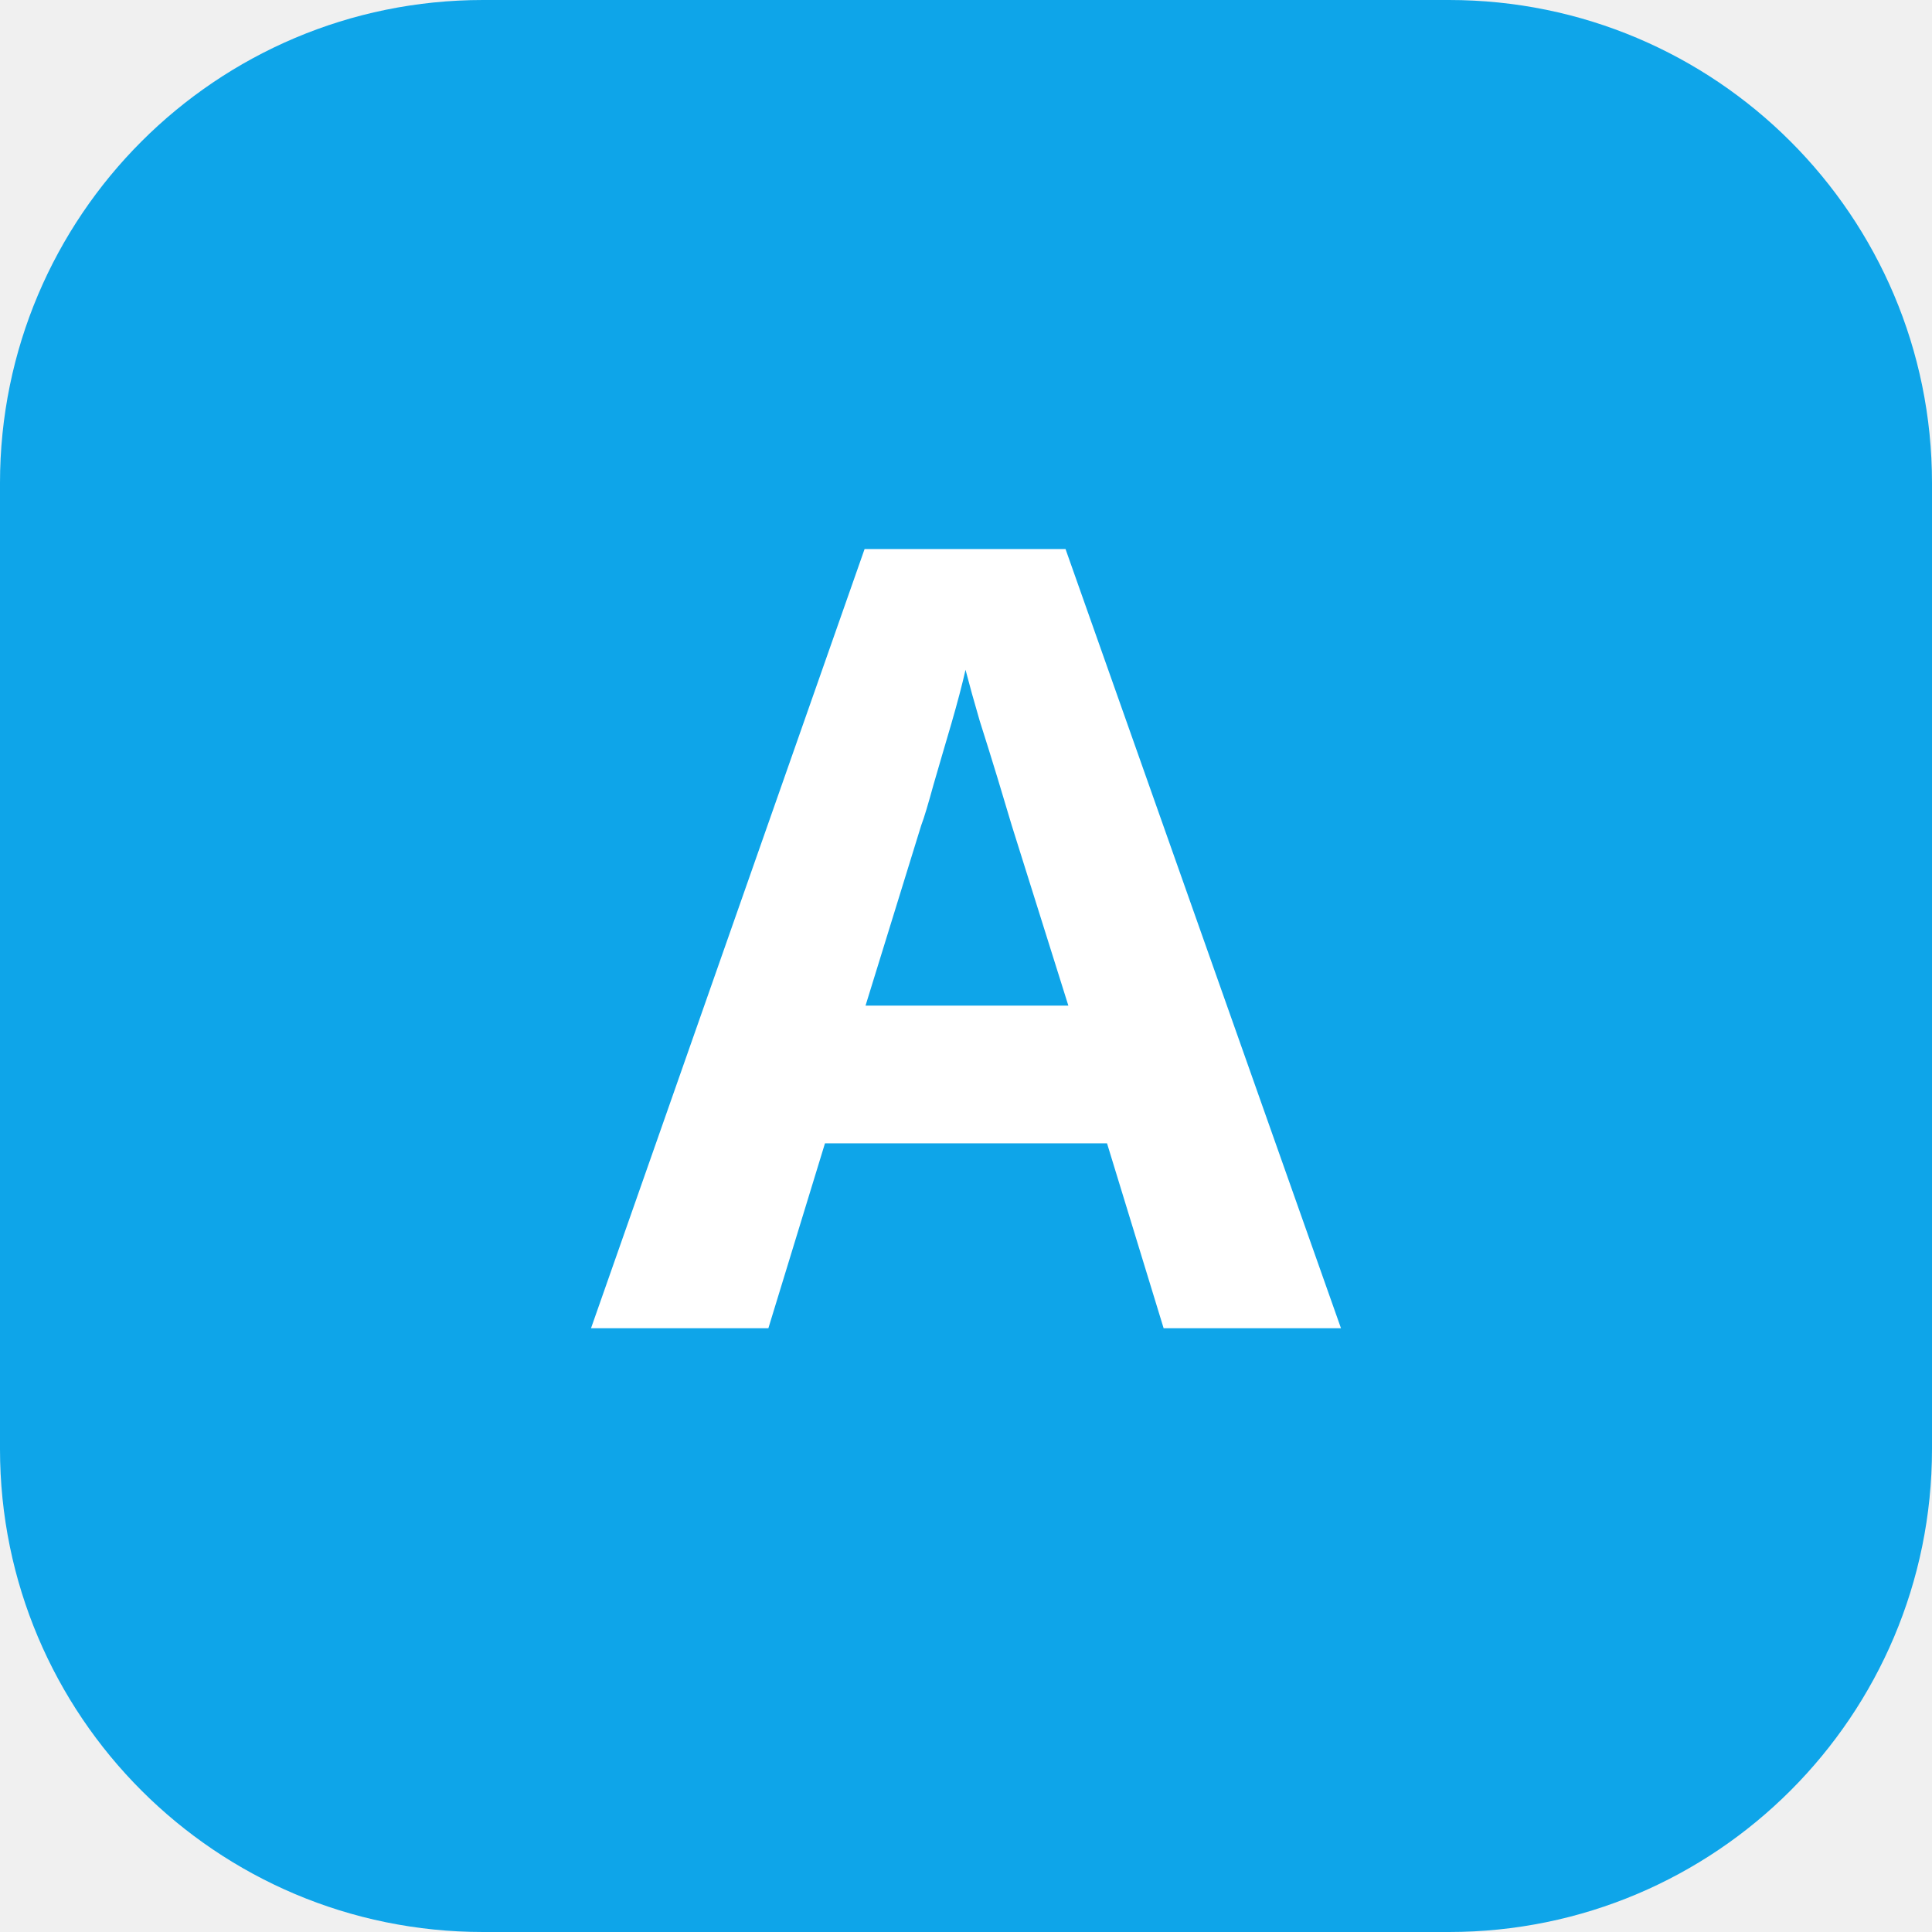
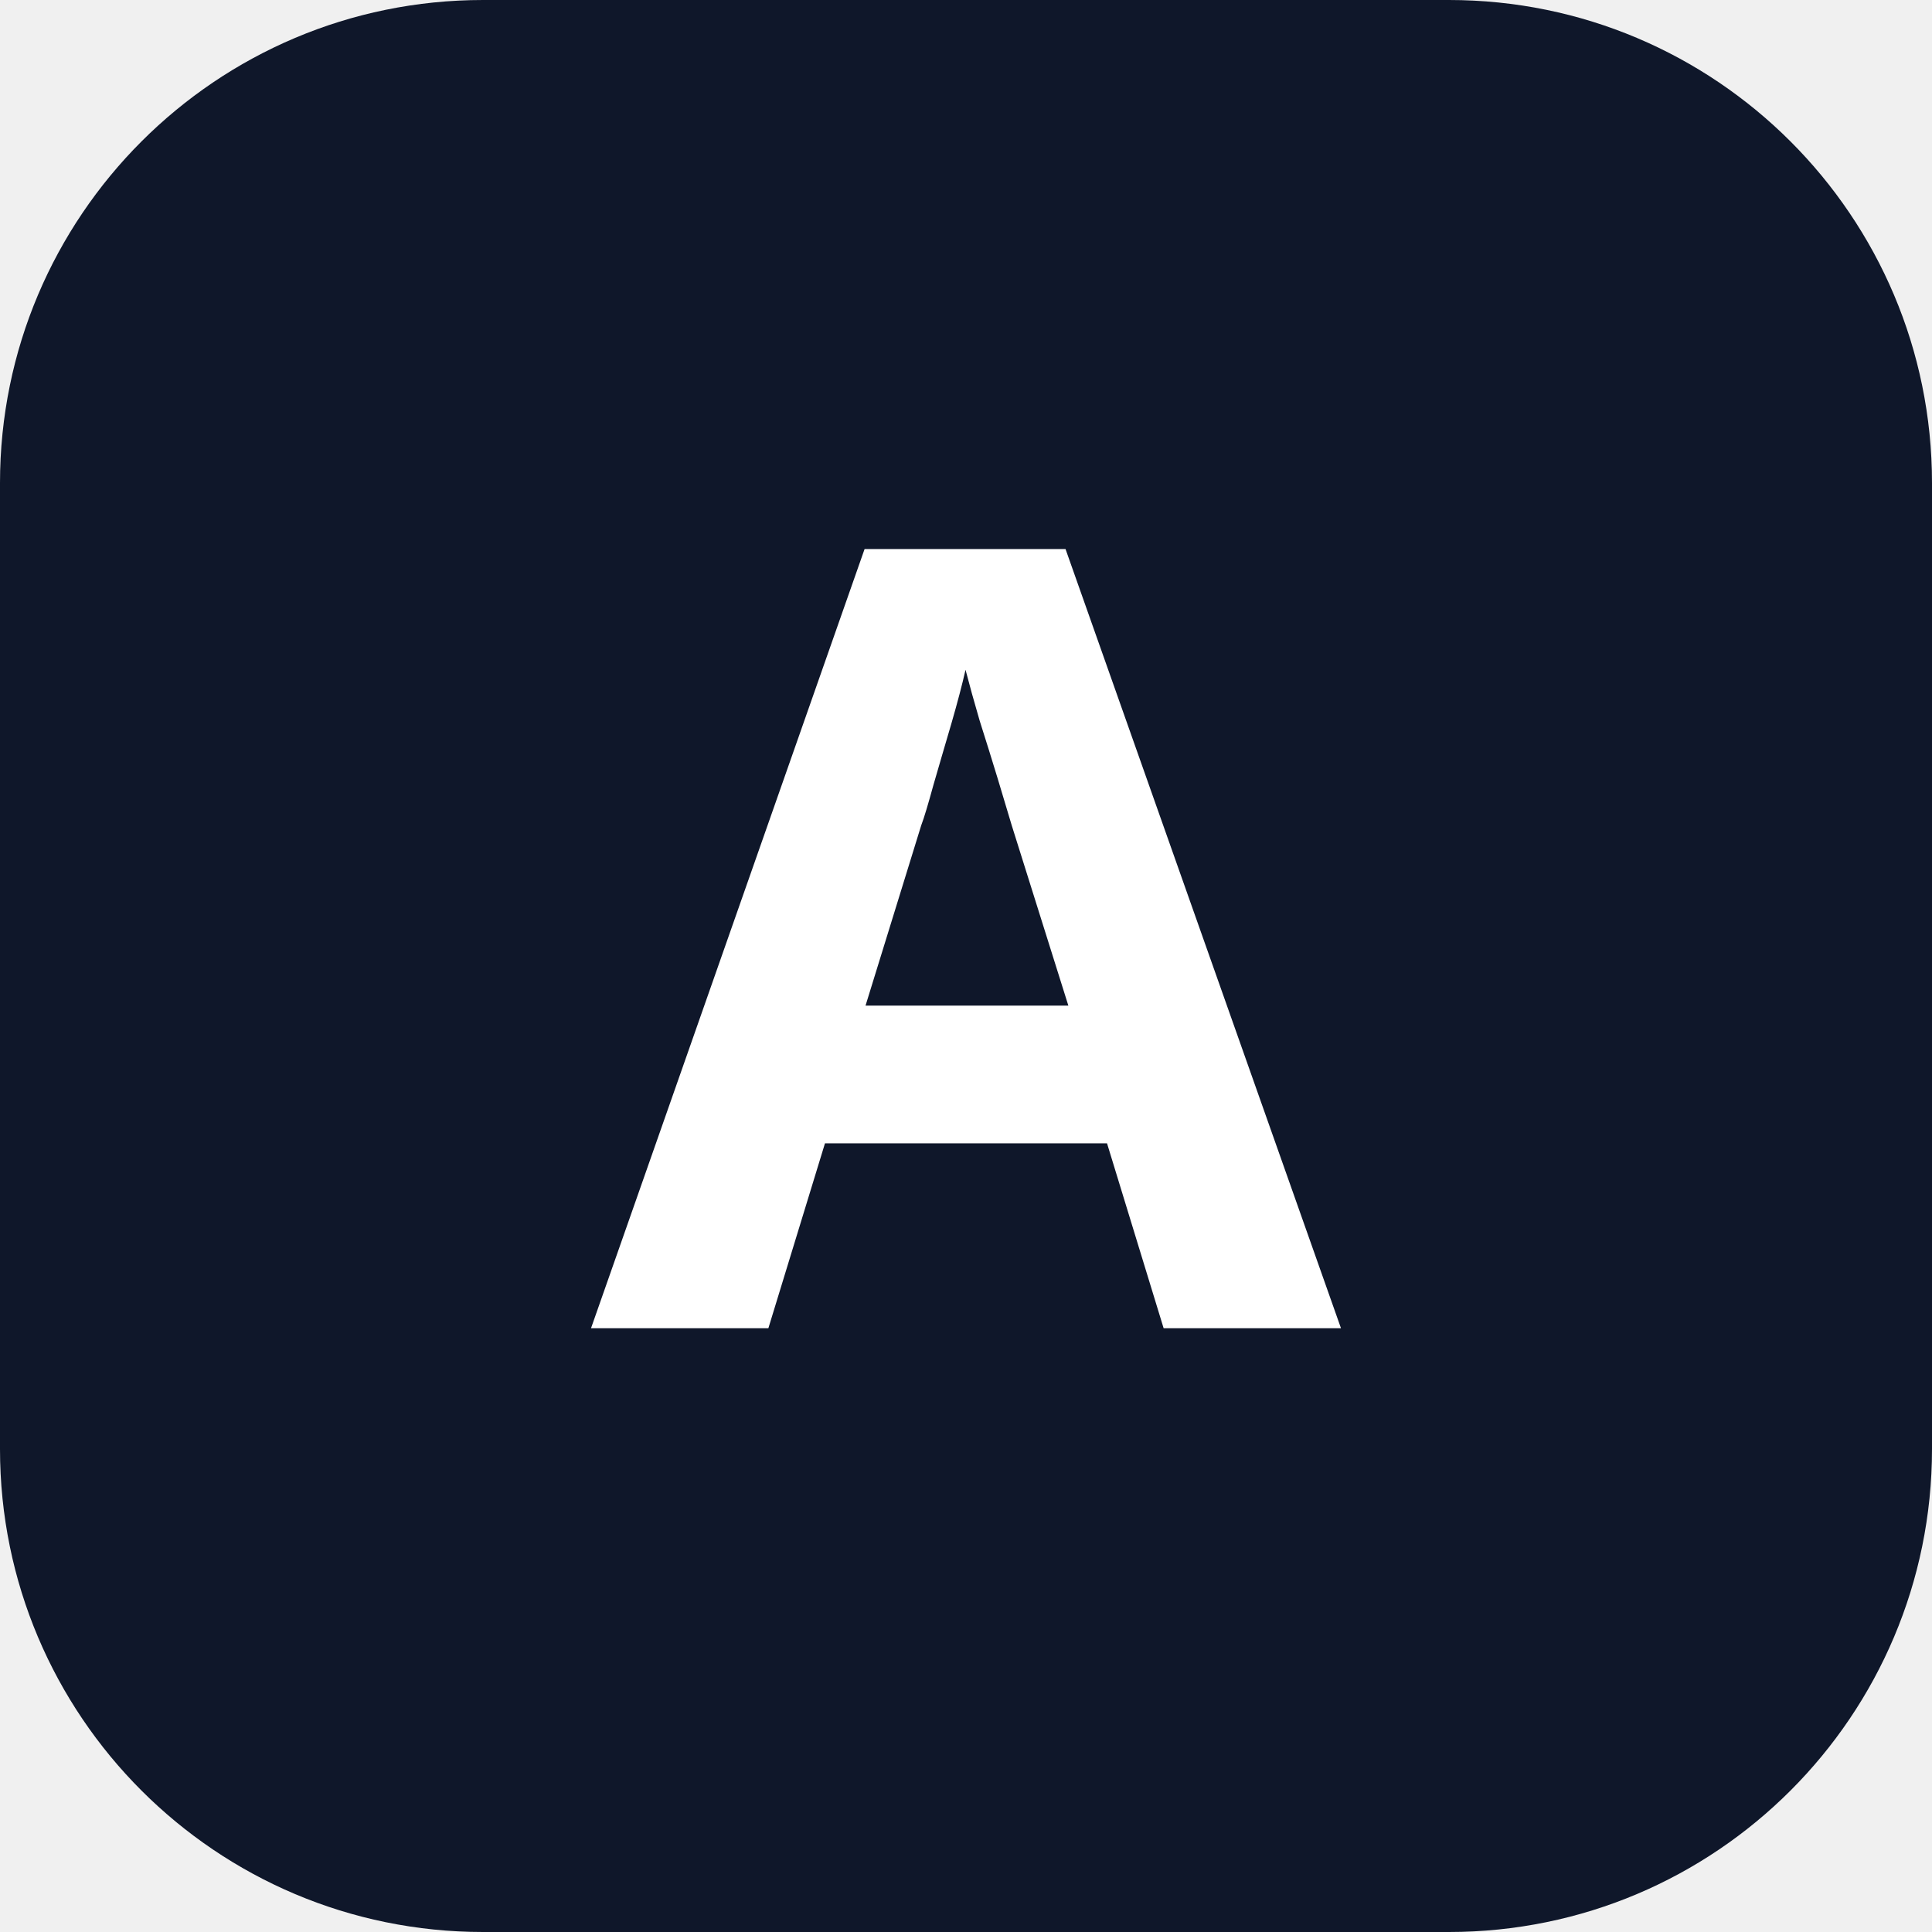
<svg xmlns="http://www.w3.org/2000/svg" viewBox="0 0 32 32">
-   <rect width="32" height="32" rx="8" fill="#0ea5e9" />
+   <rect width="32" height="32" rx="8" fill="#0f172a" />
  <text x="16" y="22" text-anchor="middle" fill="#fff" font-family="system-ui,sans-serif" font-size="18" font-weight="700">A</text>
</svg>
